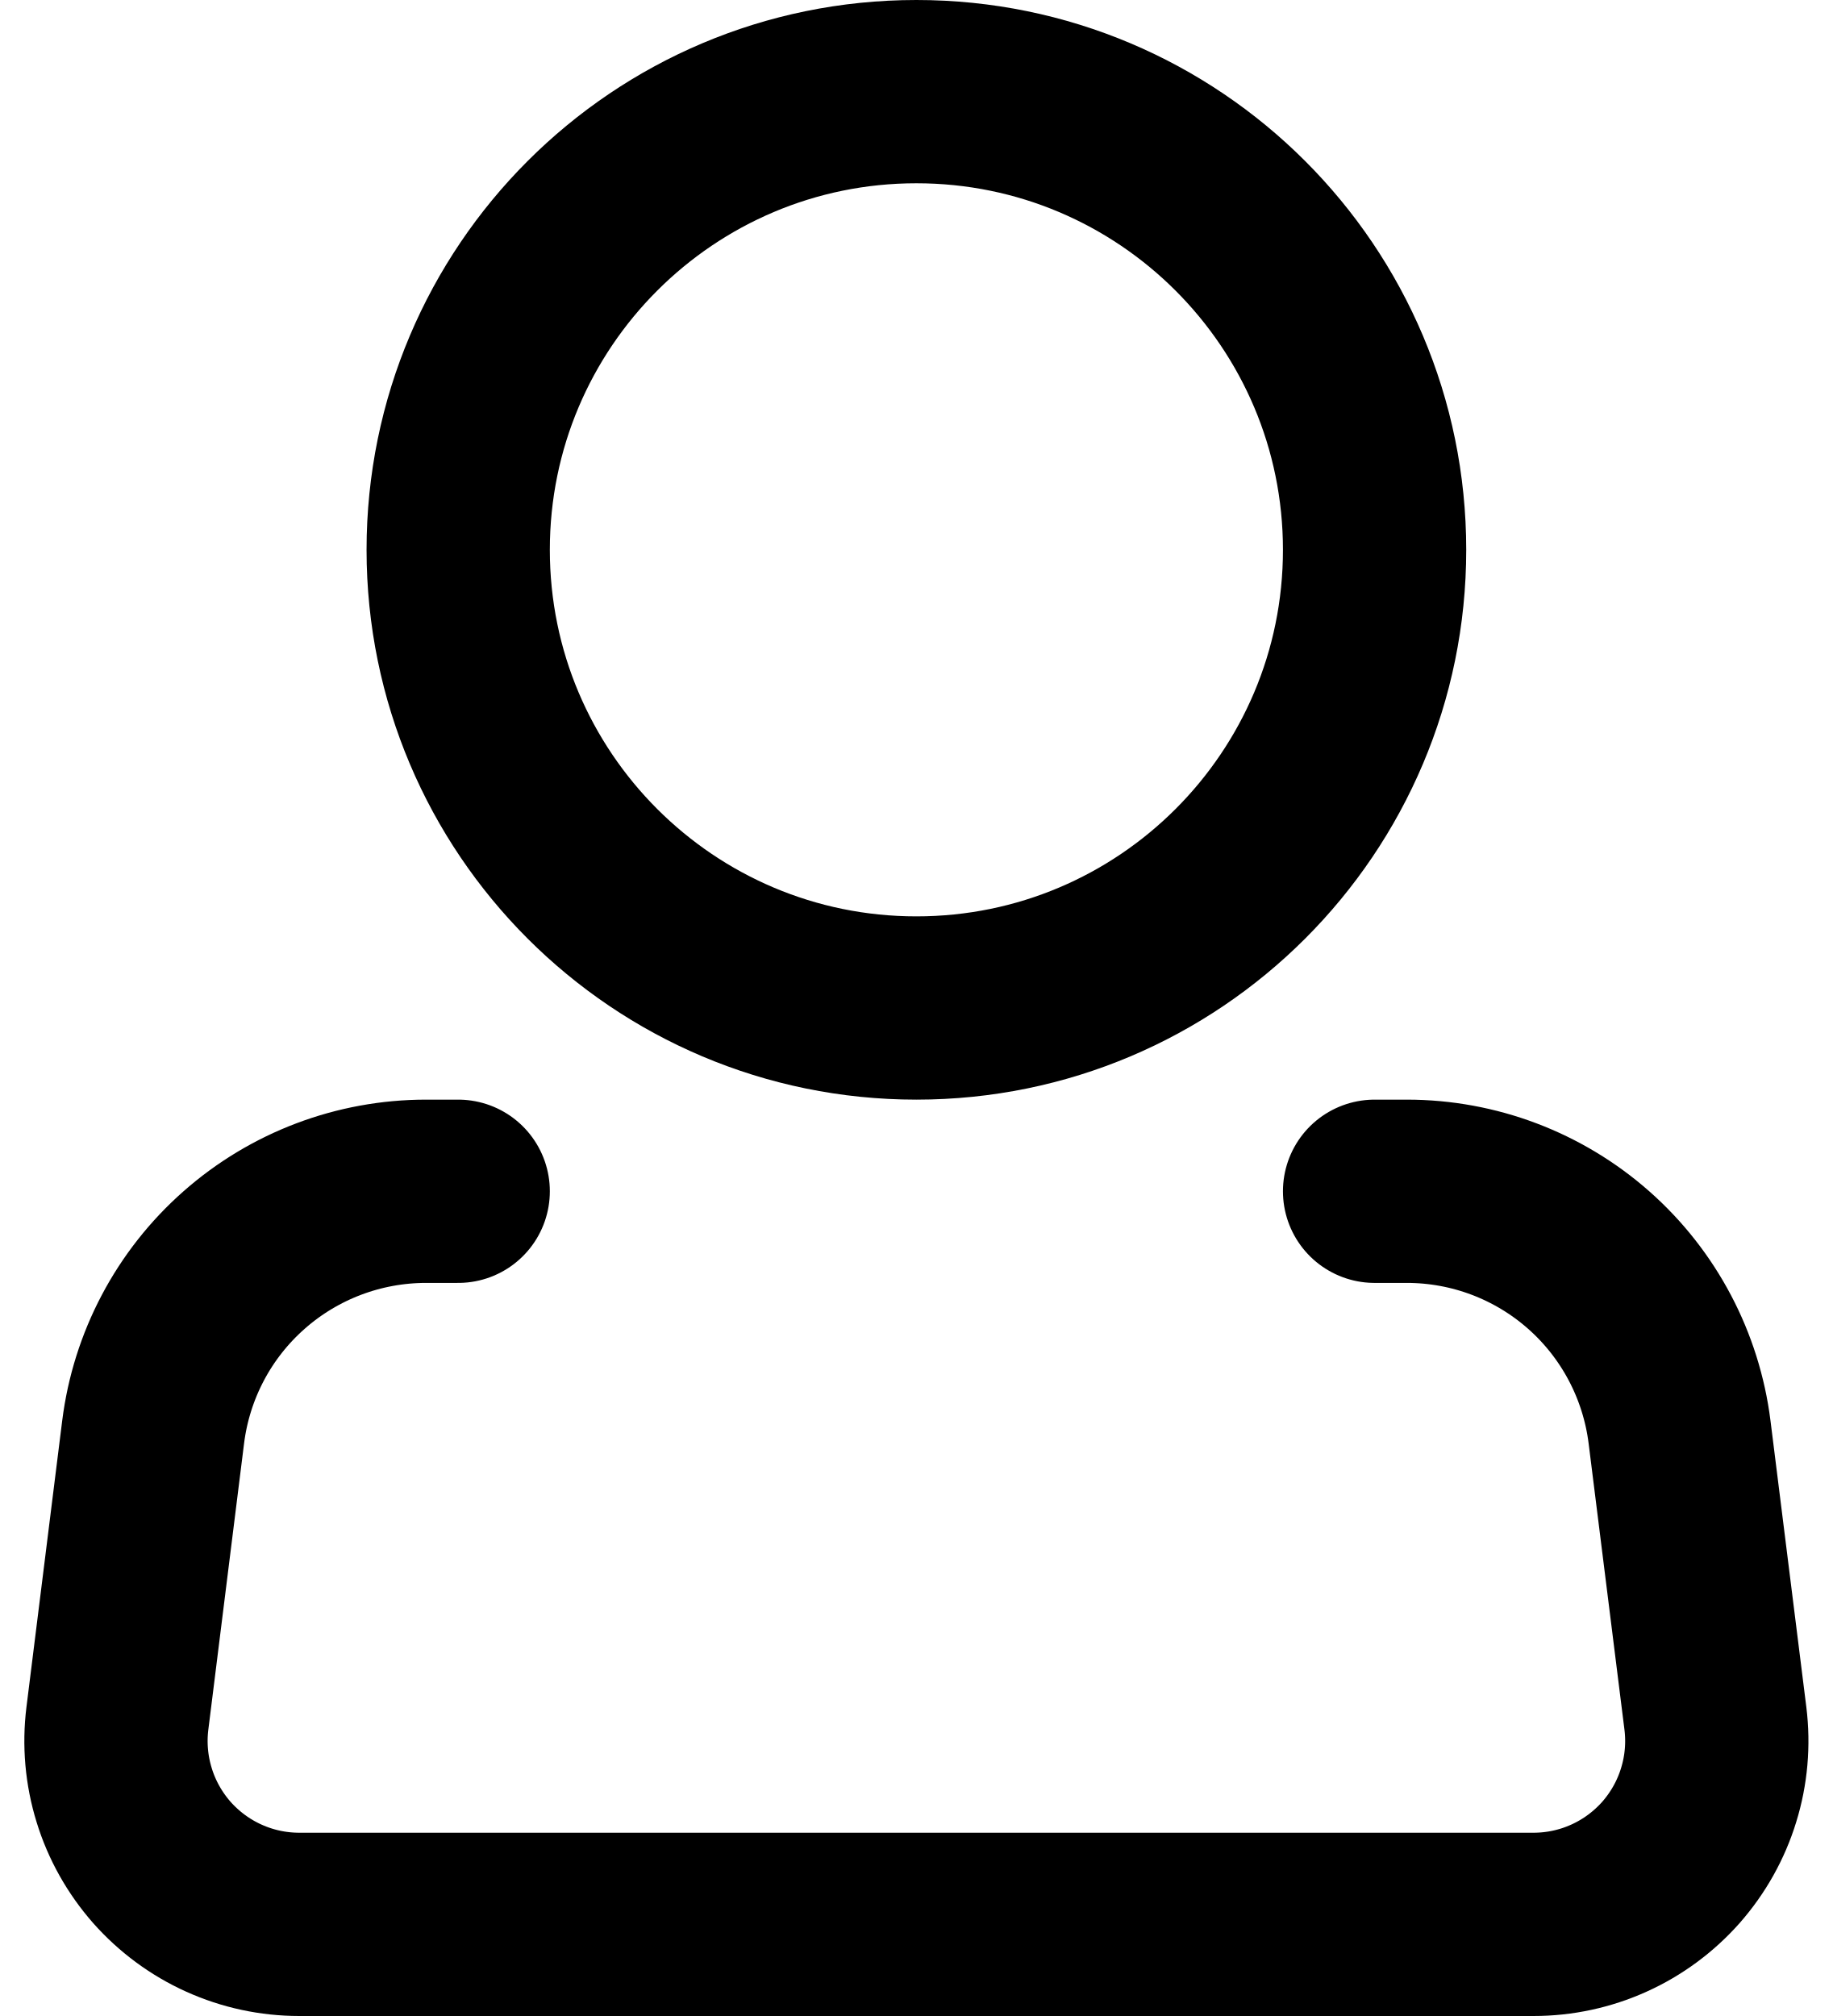
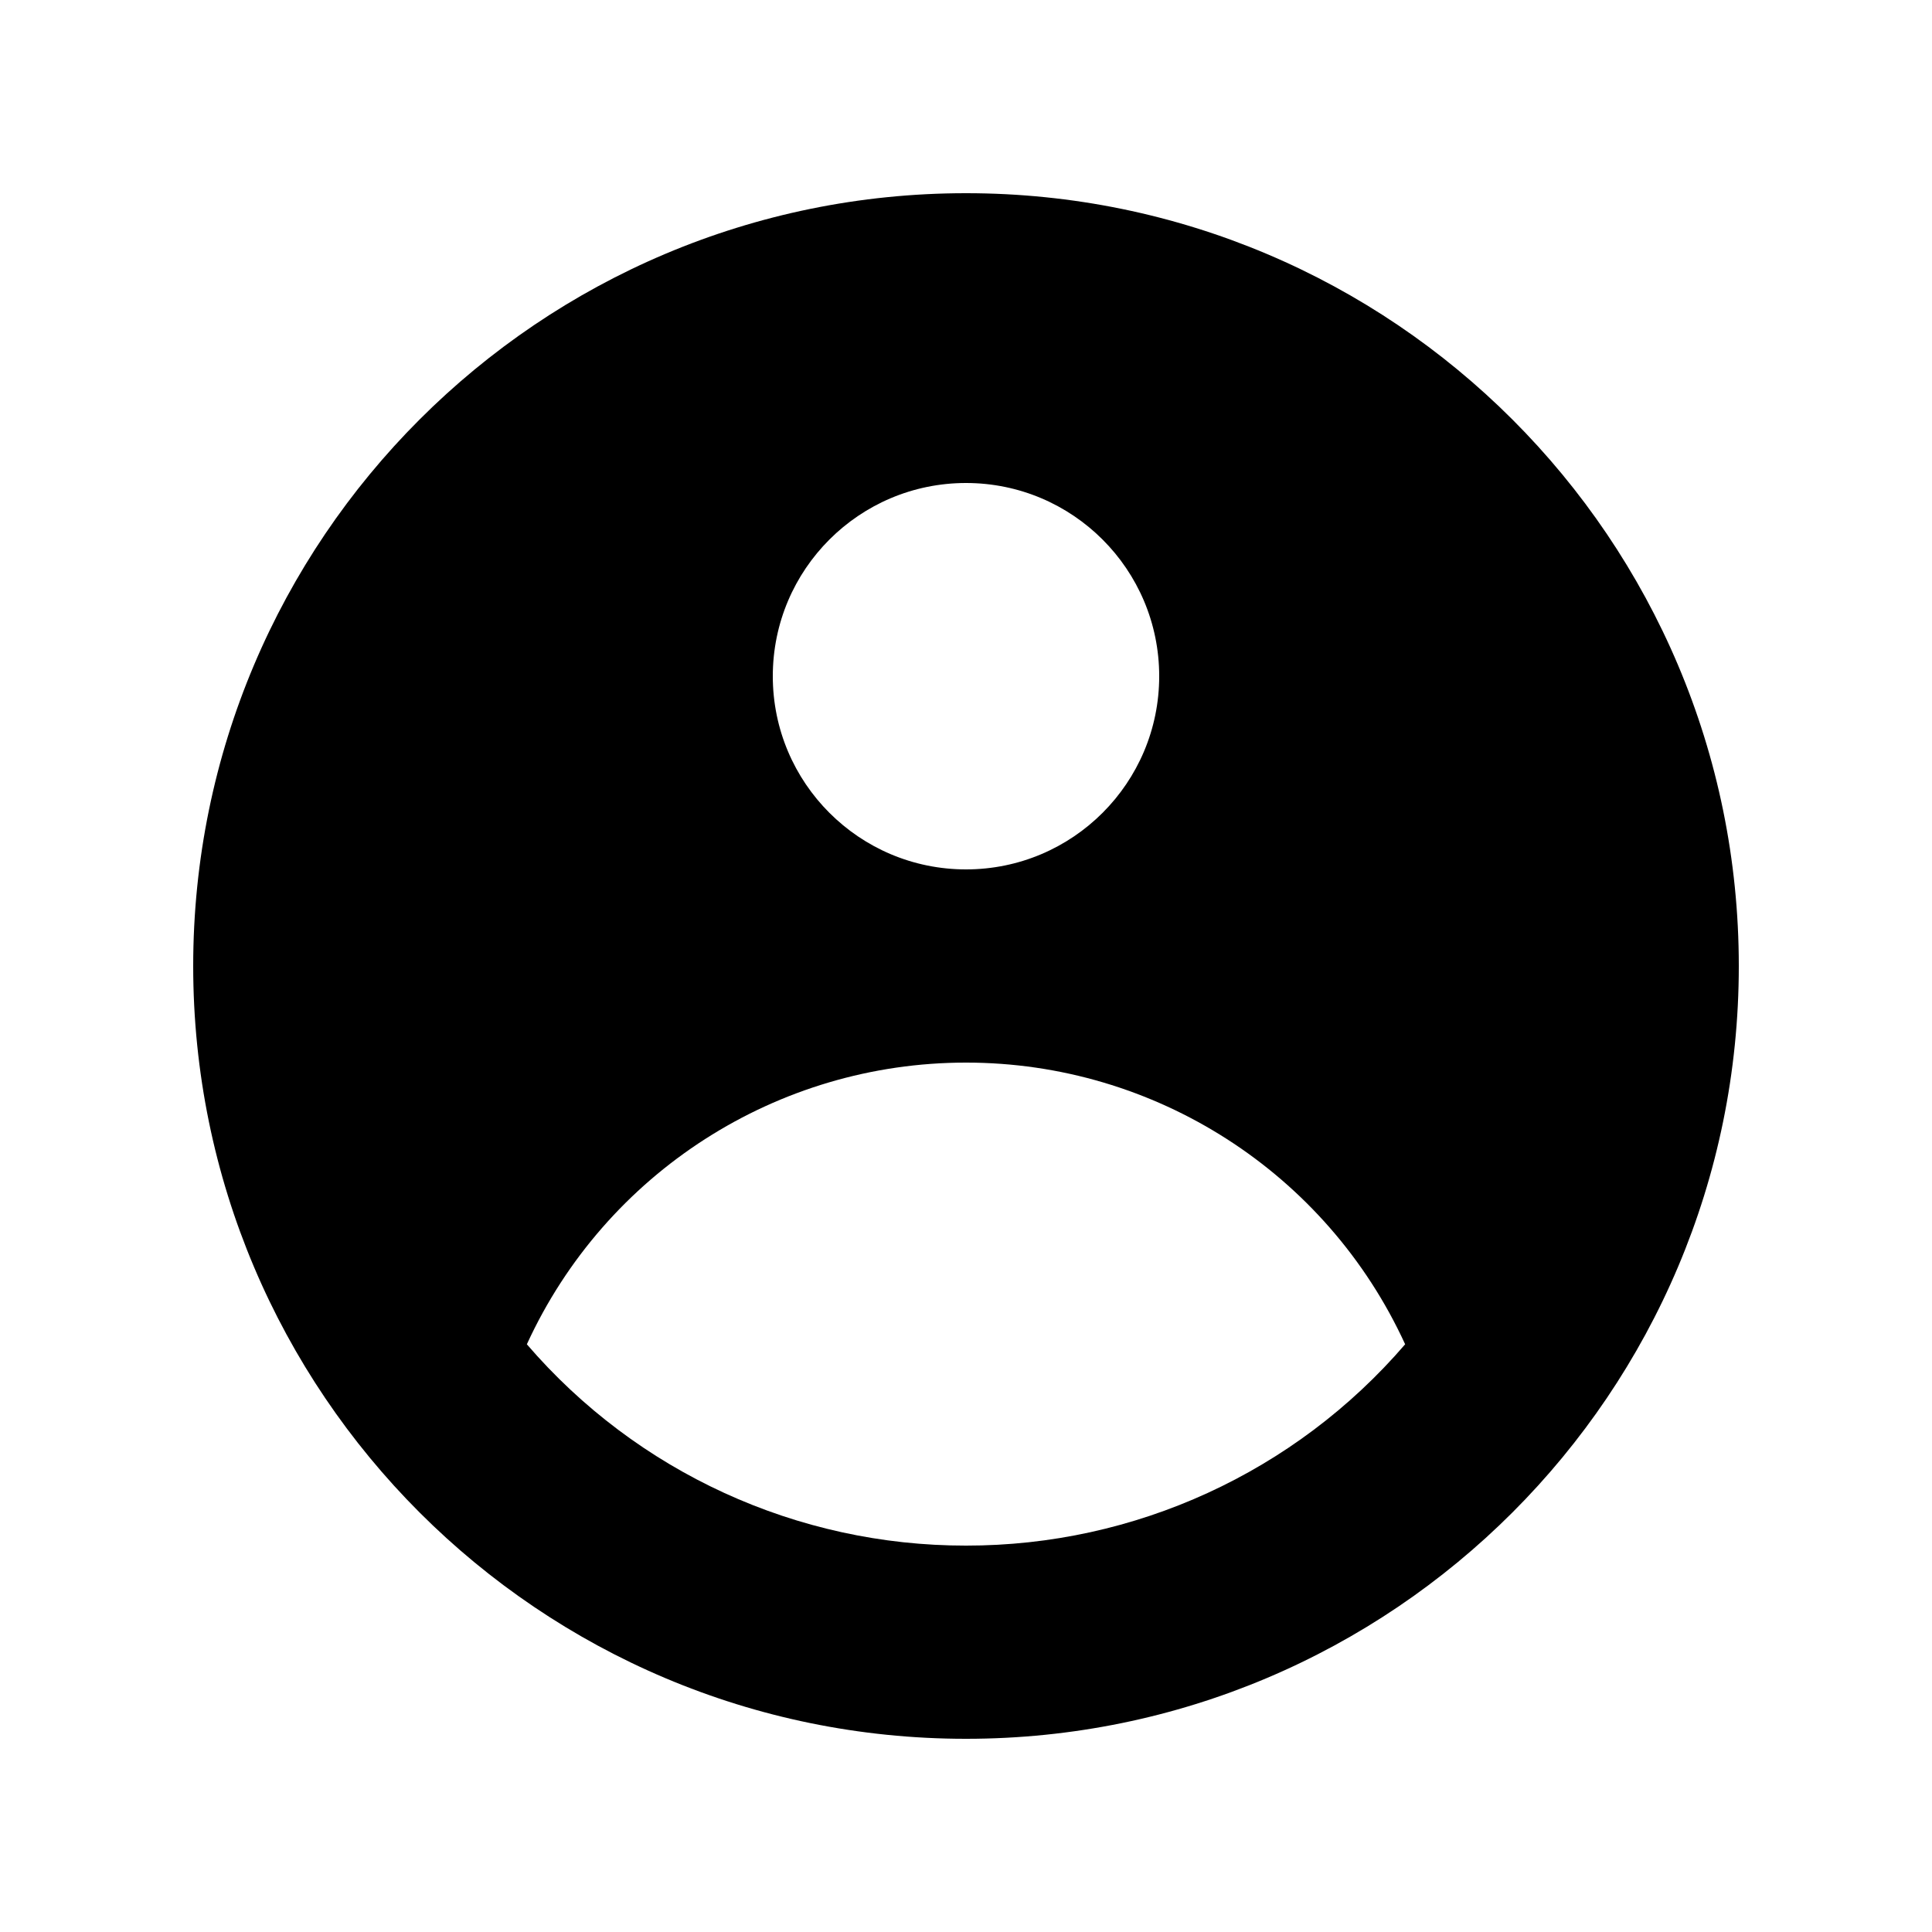
- <svg xmlns="http://www.w3.org/2000/svg" width="20" height="22" viewBox="0 0 20 22" fill="none">
-   <path d="M10 11C12.761 11 15 8.761 15 6C15 3.239 12.761 1 10 1C7.239 1 5 3.239 5 6C5 8.761 7.239 11 10 11Z" stroke="black" stroke-width="2" />
-   <path d="M15 13H15.352C16.083 13 16.789 13.267 17.337 13.751C17.885 14.235 18.237 14.903 18.328 15.628L18.719 18.752C18.754 19.033 18.729 19.319 18.645 19.59C18.562 19.861 18.421 20.111 18.234 20.324C18.046 20.536 17.815 20.707 17.557 20.823C17.298 20.94 17.018 21 16.734 21H3.266C2.982 21 2.702 20.94 2.443 20.823C2.185 20.707 1.954 20.536 1.766 20.324C1.579 20.111 1.438 19.861 1.355 19.59C1.271 19.319 1.246 19.033 1.281 18.752L1.671 15.628C1.762 14.902 2.114 14.235 2.663 13.751C3.211 13.267 3.918 13 4.649 13H5" stroke="black" stroke-width="2" stroke-linecap="round" stroke-linejoin="round" />
+ <svg xmlns="http://www.w3.org/2000/svg" class="h-5 w-5" viewBox="0 0 20 20" fill="currentColor">
+   <path fill-rule="evenodd" d="M18 10a8 8 0 11-16 0 8 8 0 0116 0zm-6-3a2 2 0 11-4 0 2 2 0 014 0zm-2 4a5 5 0 00-4.546 2.916A5.986 5.986 0 0010 16a5.986 5.986 0 004.546-2.084A5 5 0 0010 11z" clip-rule="evenodd" />
</svg>
